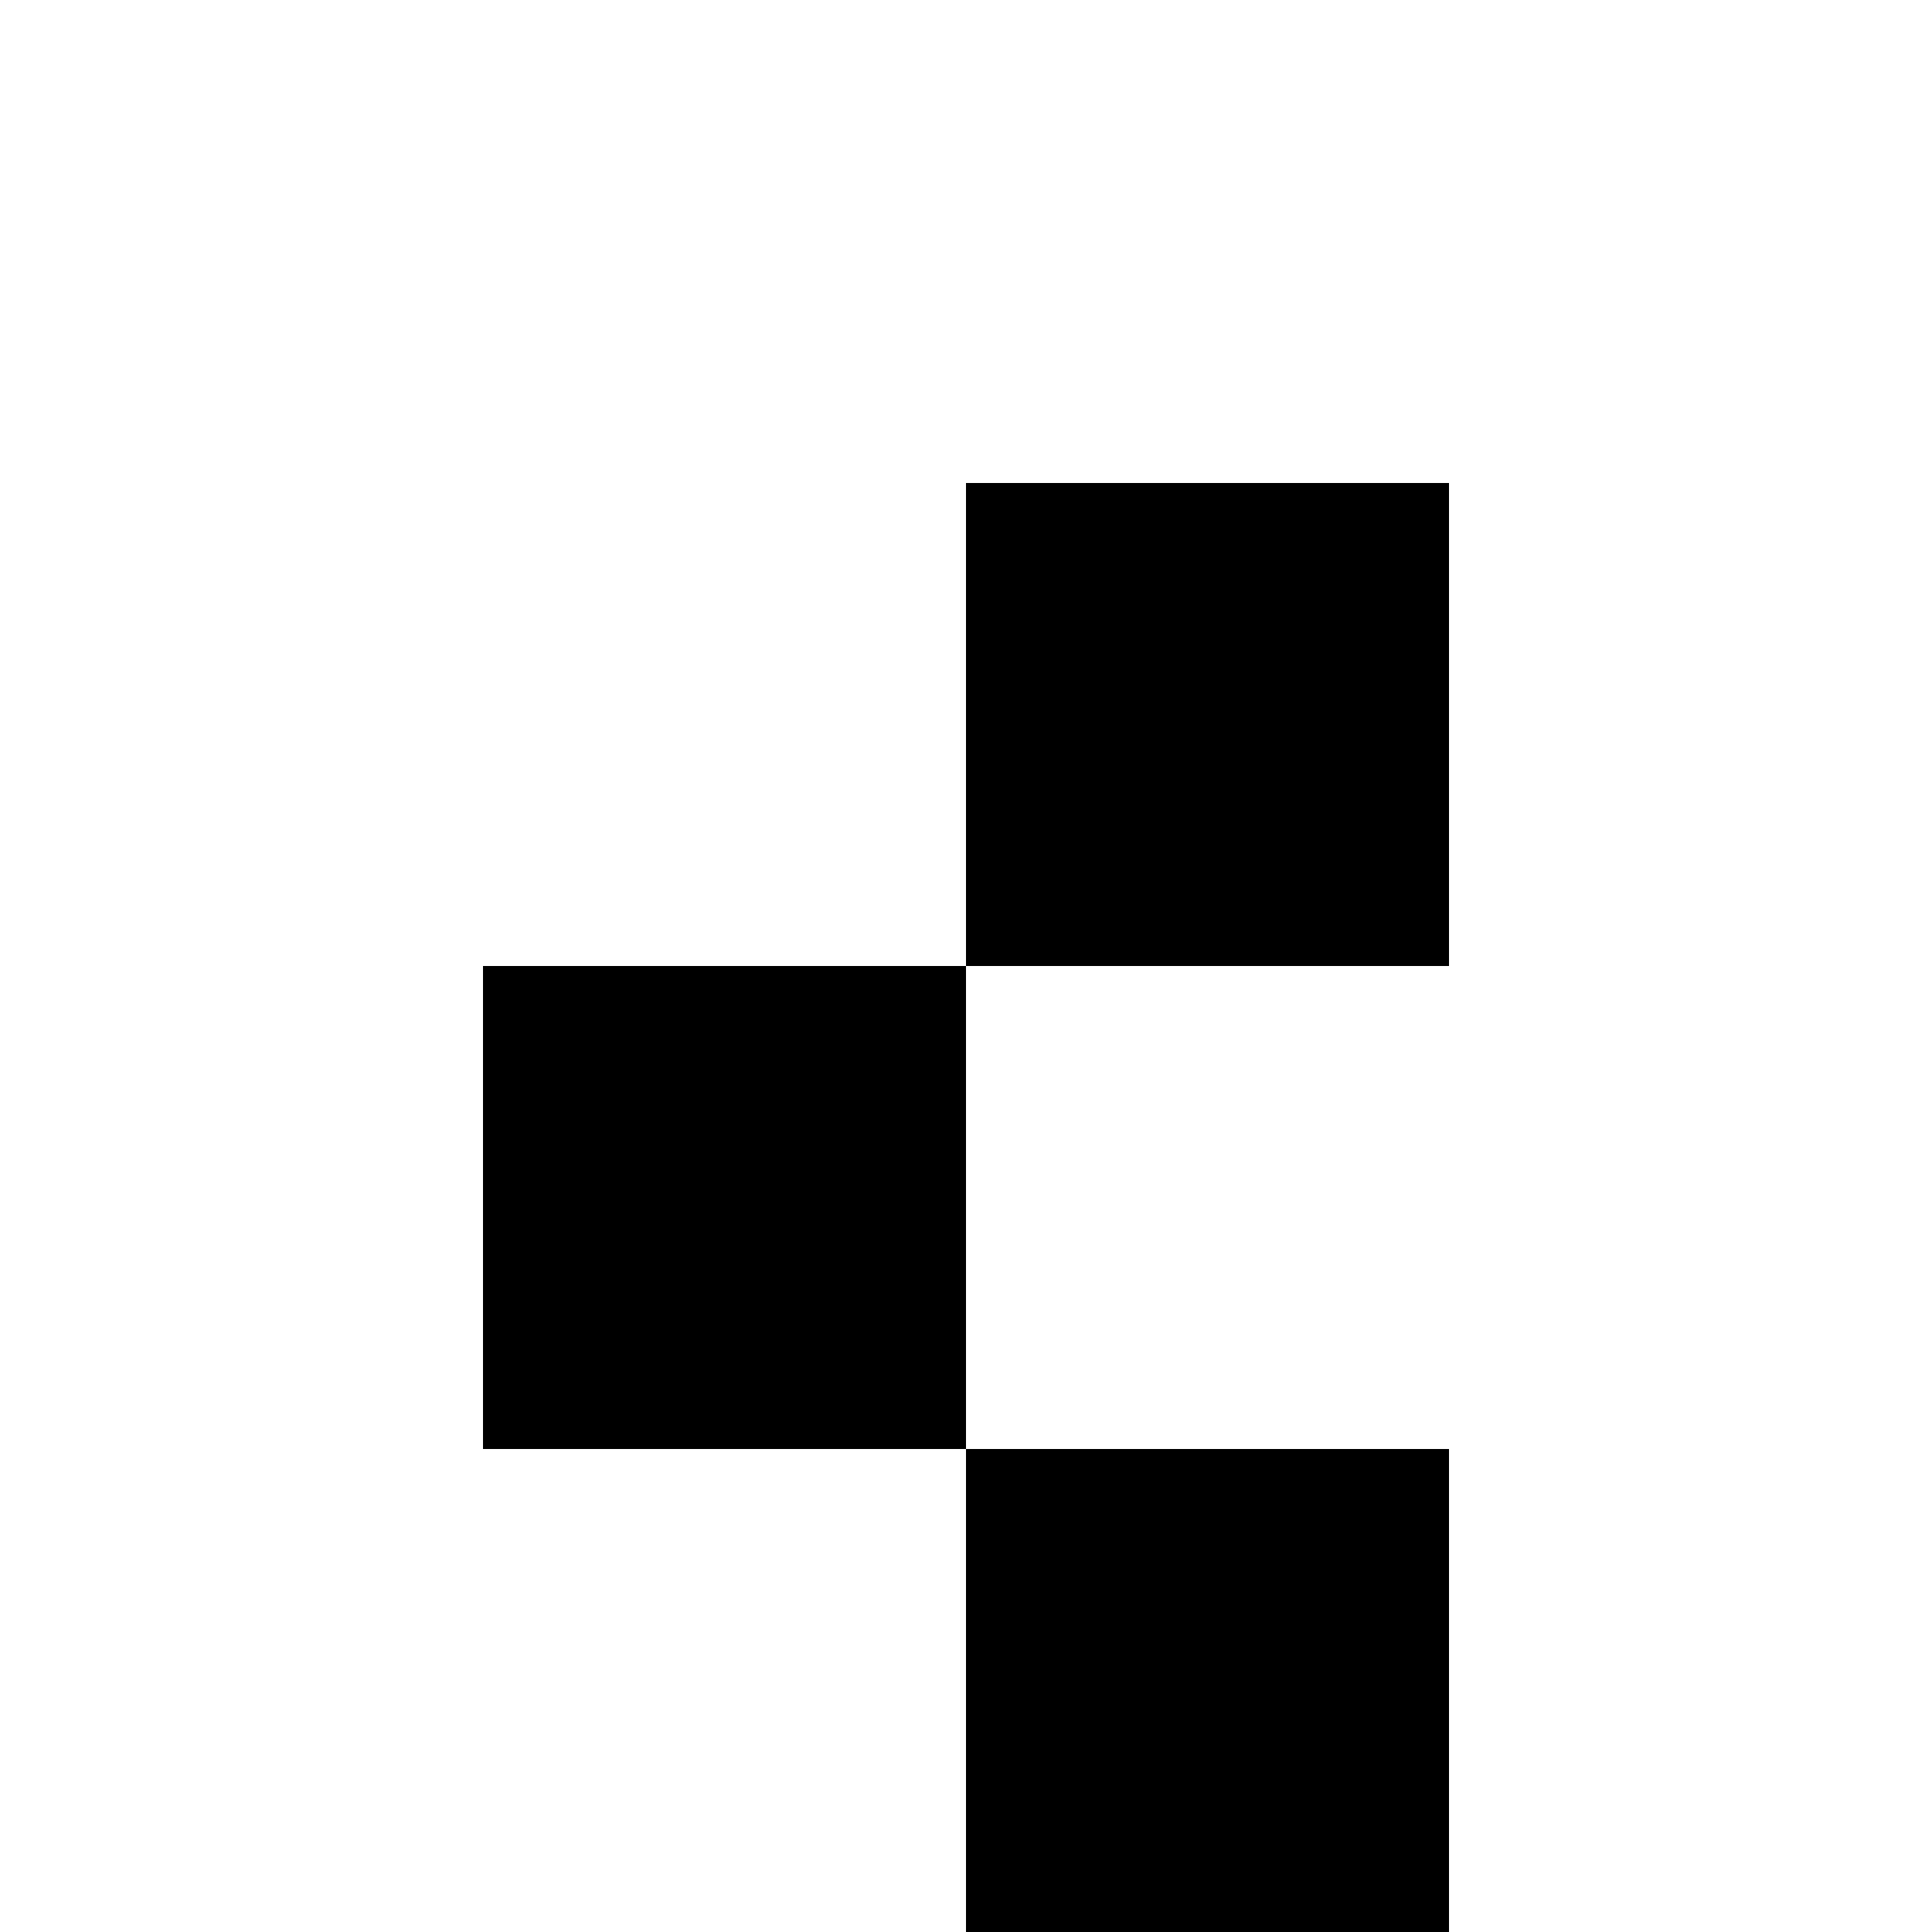
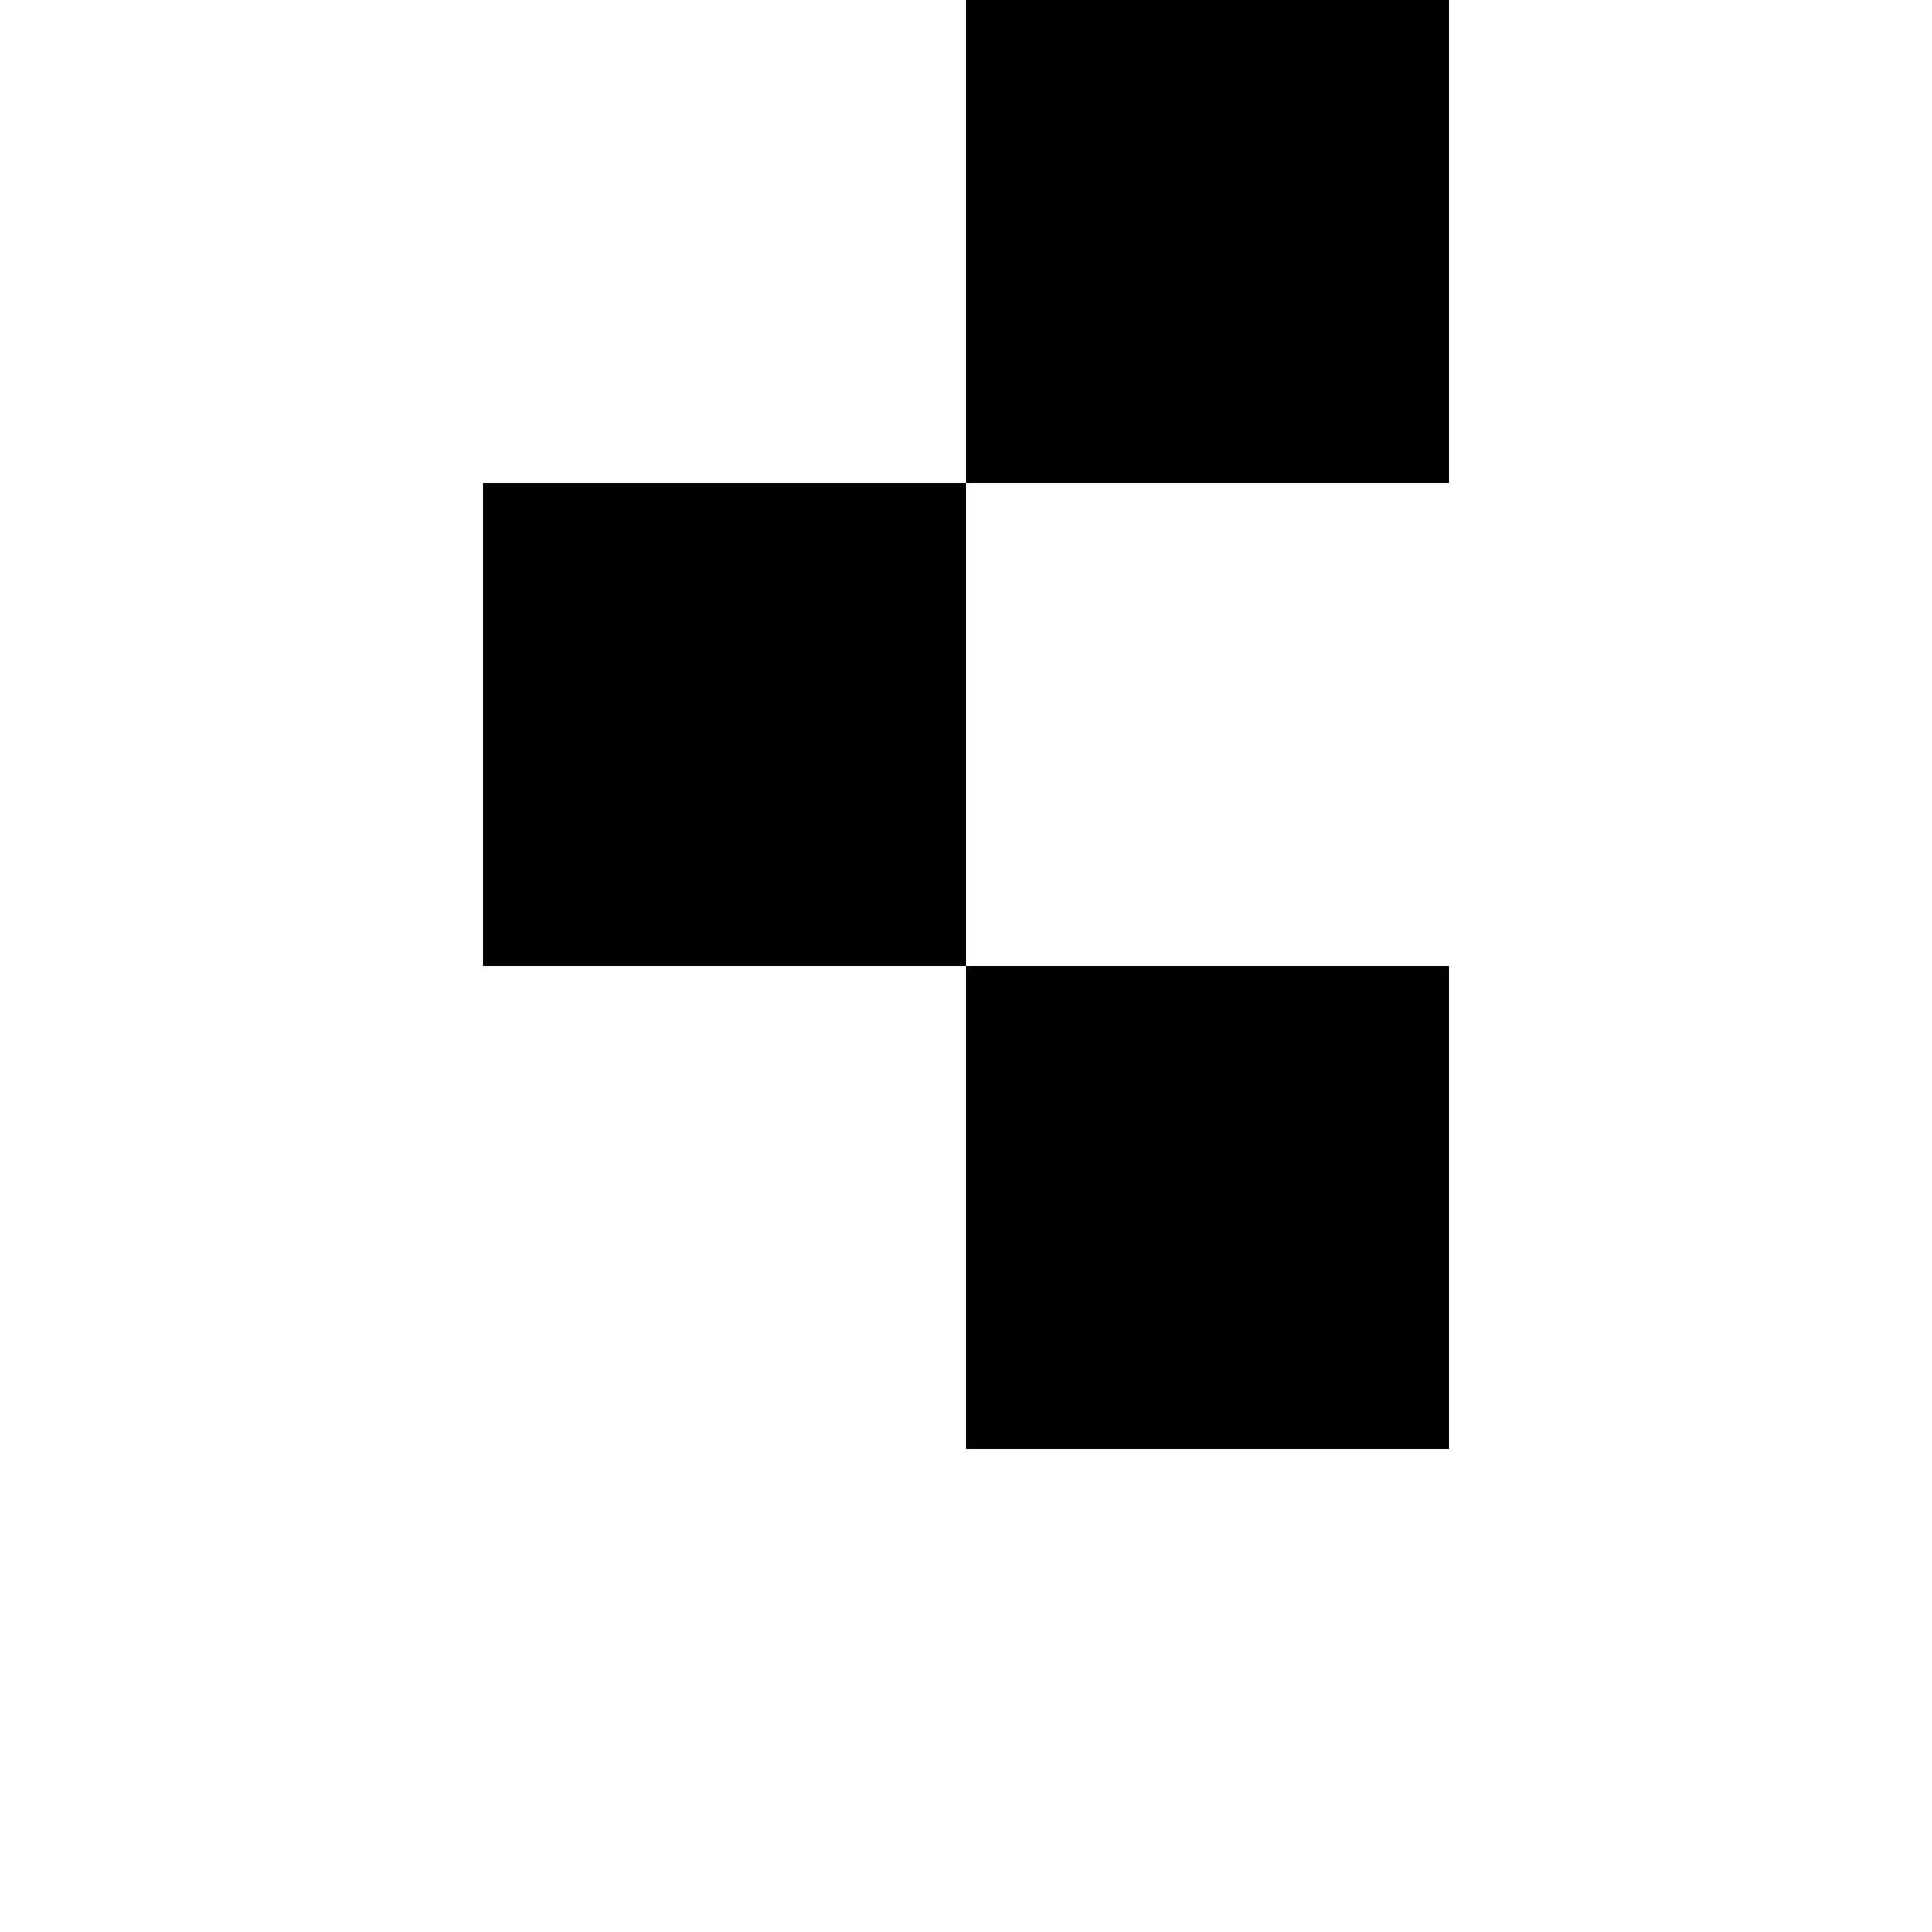
<svg xmlns="http://www.w3.org/2000/svg" baseProfile="full" height="16px" version="1.1" width="16px">
  <defs />
+   <rect fill="rgb(255,255,255)" height="4px" shape-rendering="crispEdges" width="4px" x="0px" y="4px" />
  <rect fill="rgb(255,255,255)" height="4px" shape-rendering="crispEdges" width="4px" x="0px" y="8px" />
-   <rect fill="rgb(255,255,255)" height="4px" shape-rendering="crispEdges" width="4px" x="0px" y="12px" />
-   <rect fill="rgb(255,255,255)" height="4px" shape-rendering="crispEdges" width="4px" x="4px" y="4px" />
-   <rect fill="rgb(0,0,0)" height="4px" shape-rendering="crispEdges" width="4px" x="4px" y="8px" />
-   <rect fill="rgb(255,255,255)" height="4px" shape-rendering="crispEdges" width="4px" x="4px" y="12px" />
-   <rect fill="rgb(0,0,0)" height="4px" shape-rendering="crispEdges" width="4px" x="8px" y="4px" />
-   <rect fill="rgb(0,0,0)" height="4px" shape-rendering="crispEdges" width="4px" x="8px" y="12px" />
+   <rect fill="rgb(255,255,255)" height="4px" shape-rendering="crispEdges" width="4px" x="4px" y="0px" />
+   <rect fill="rgb(0,0,0)" height="4px" shape-rendering="crispEdges" width="4px" x="4px" y="4px" />
+   <rect fill="rgb(255,255,255)" height="4px" shape-rendering="crispEdges" width="4px" x="4px" y="8px" />
+   <rect fill="rgb(0,0,0)" height="4px" shape-rendering="crispEdges" width="4px" x="8px" y="0px" />
+   <rect fill="rgb(0,0,0)" height="4px" shape-rendering="crispEdges" width="4px" x="8px" y="8px" />
</svg>
